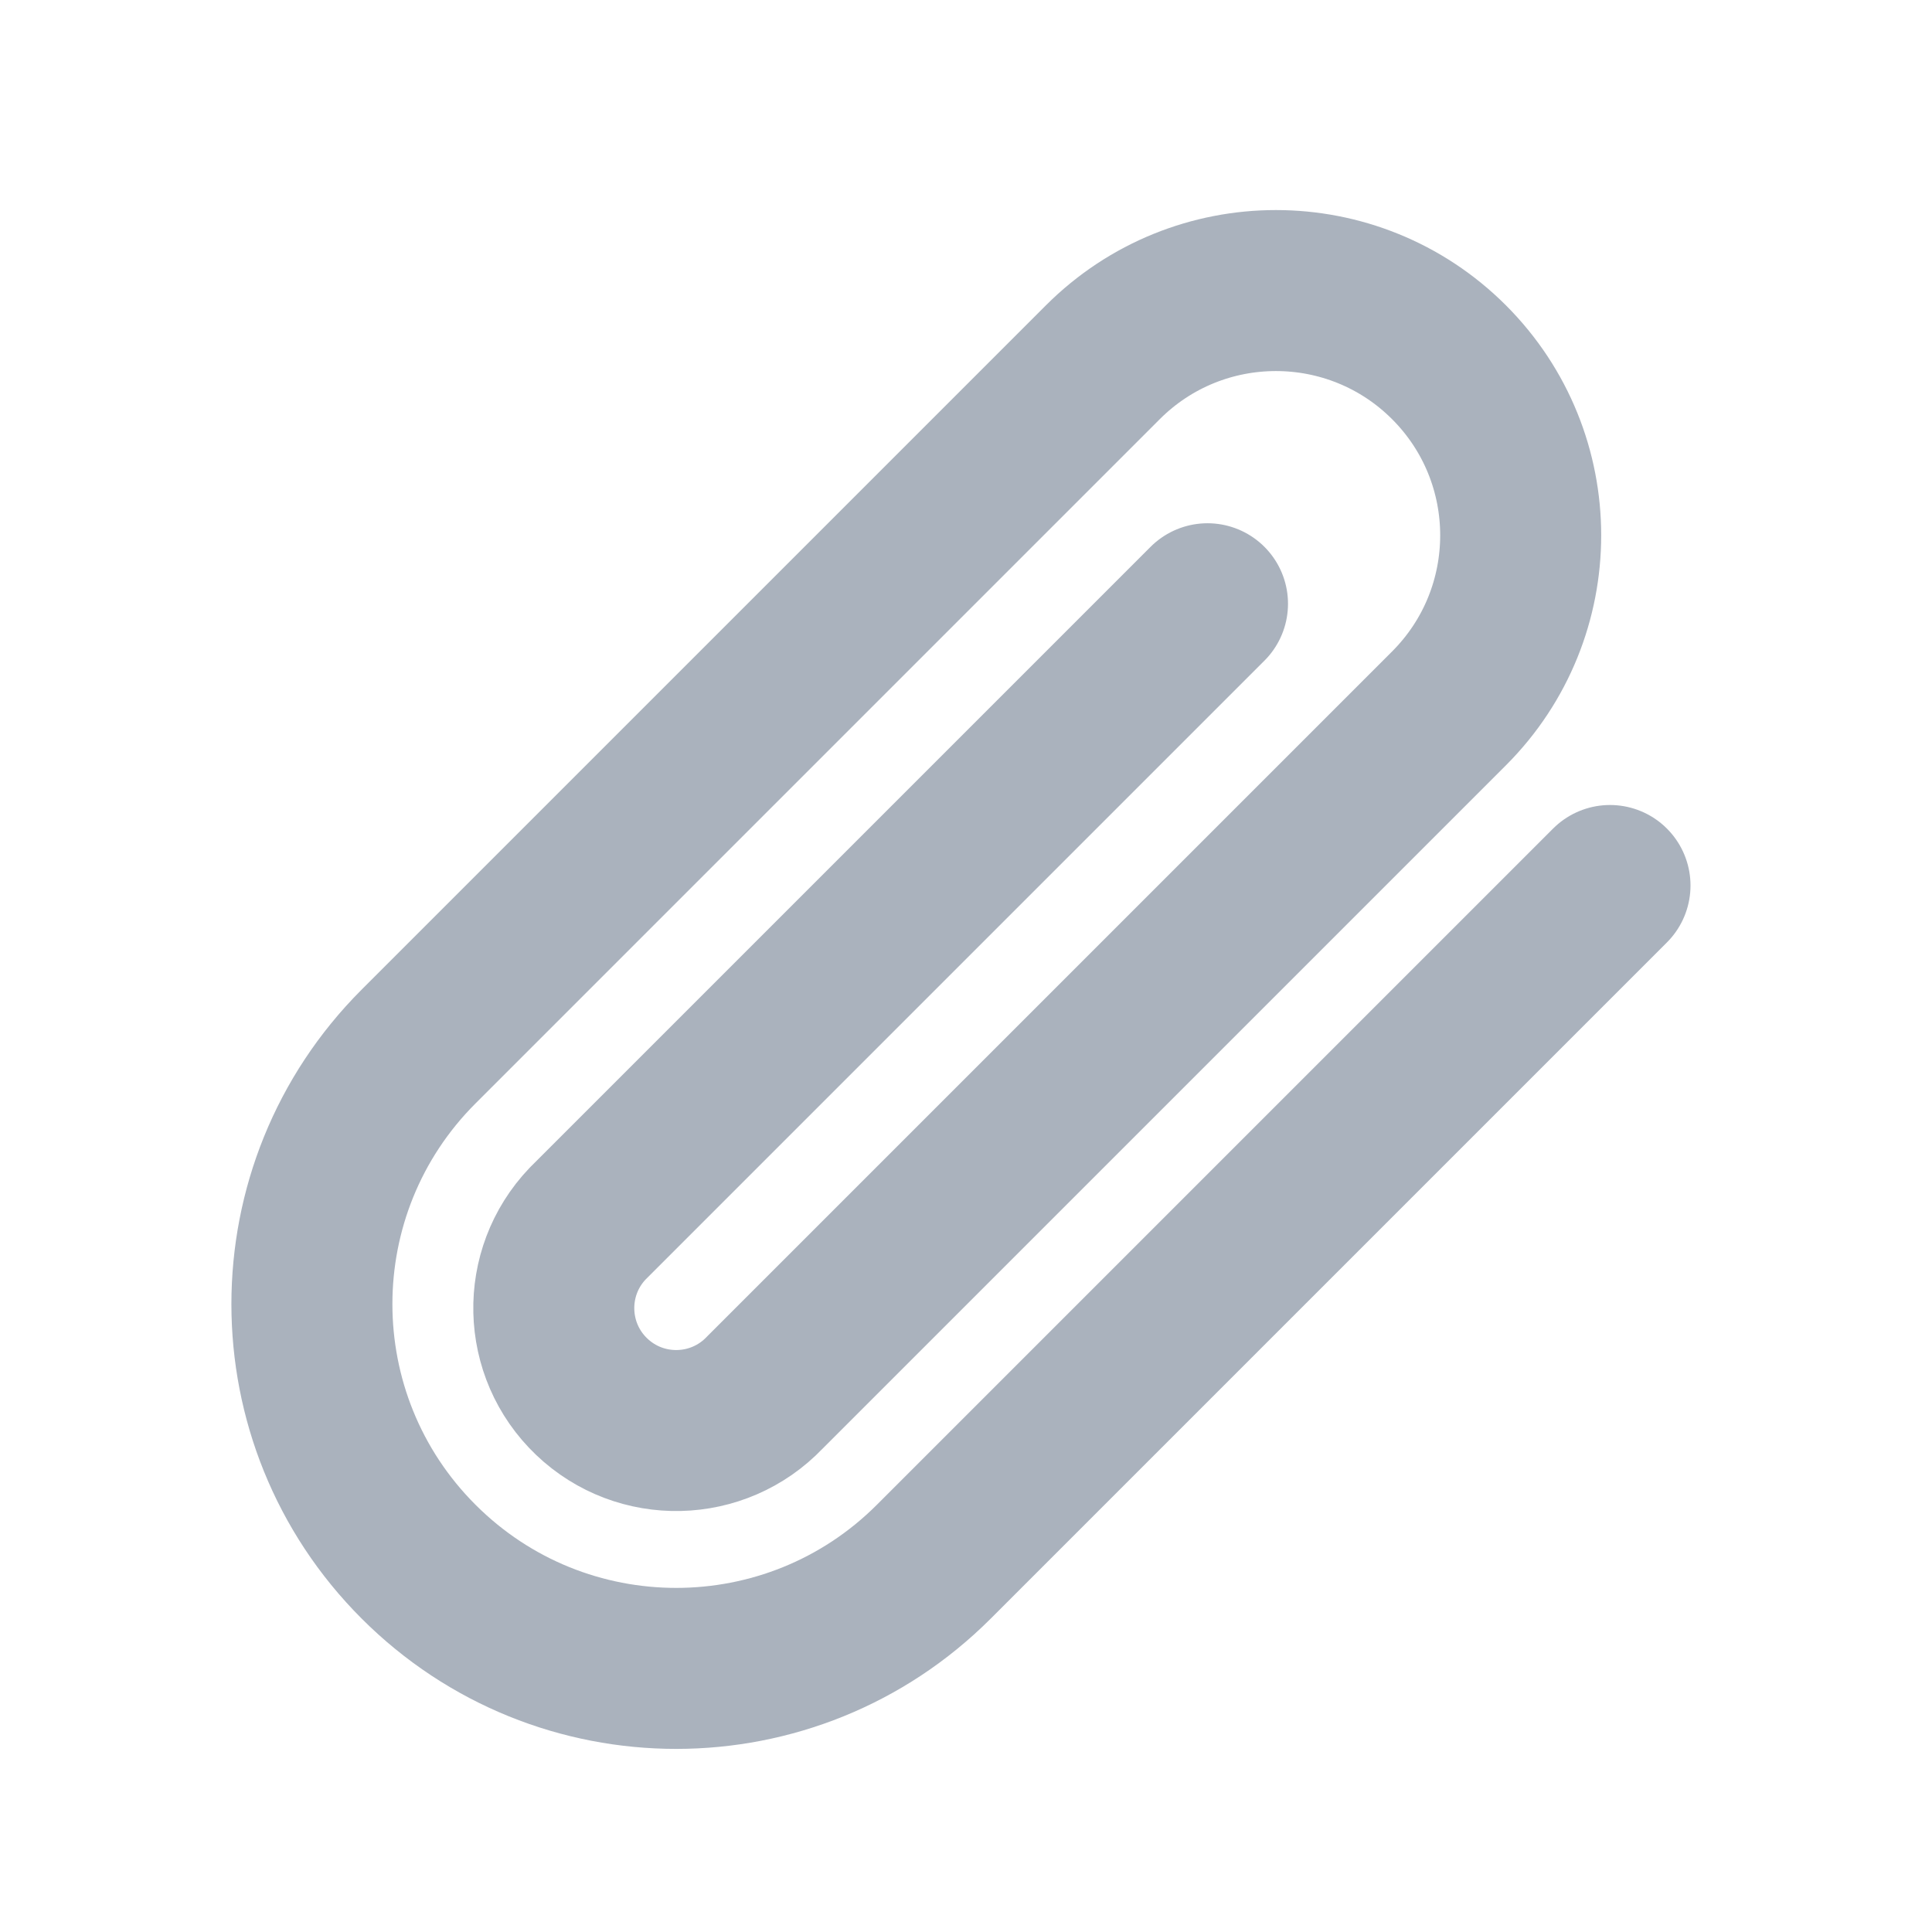
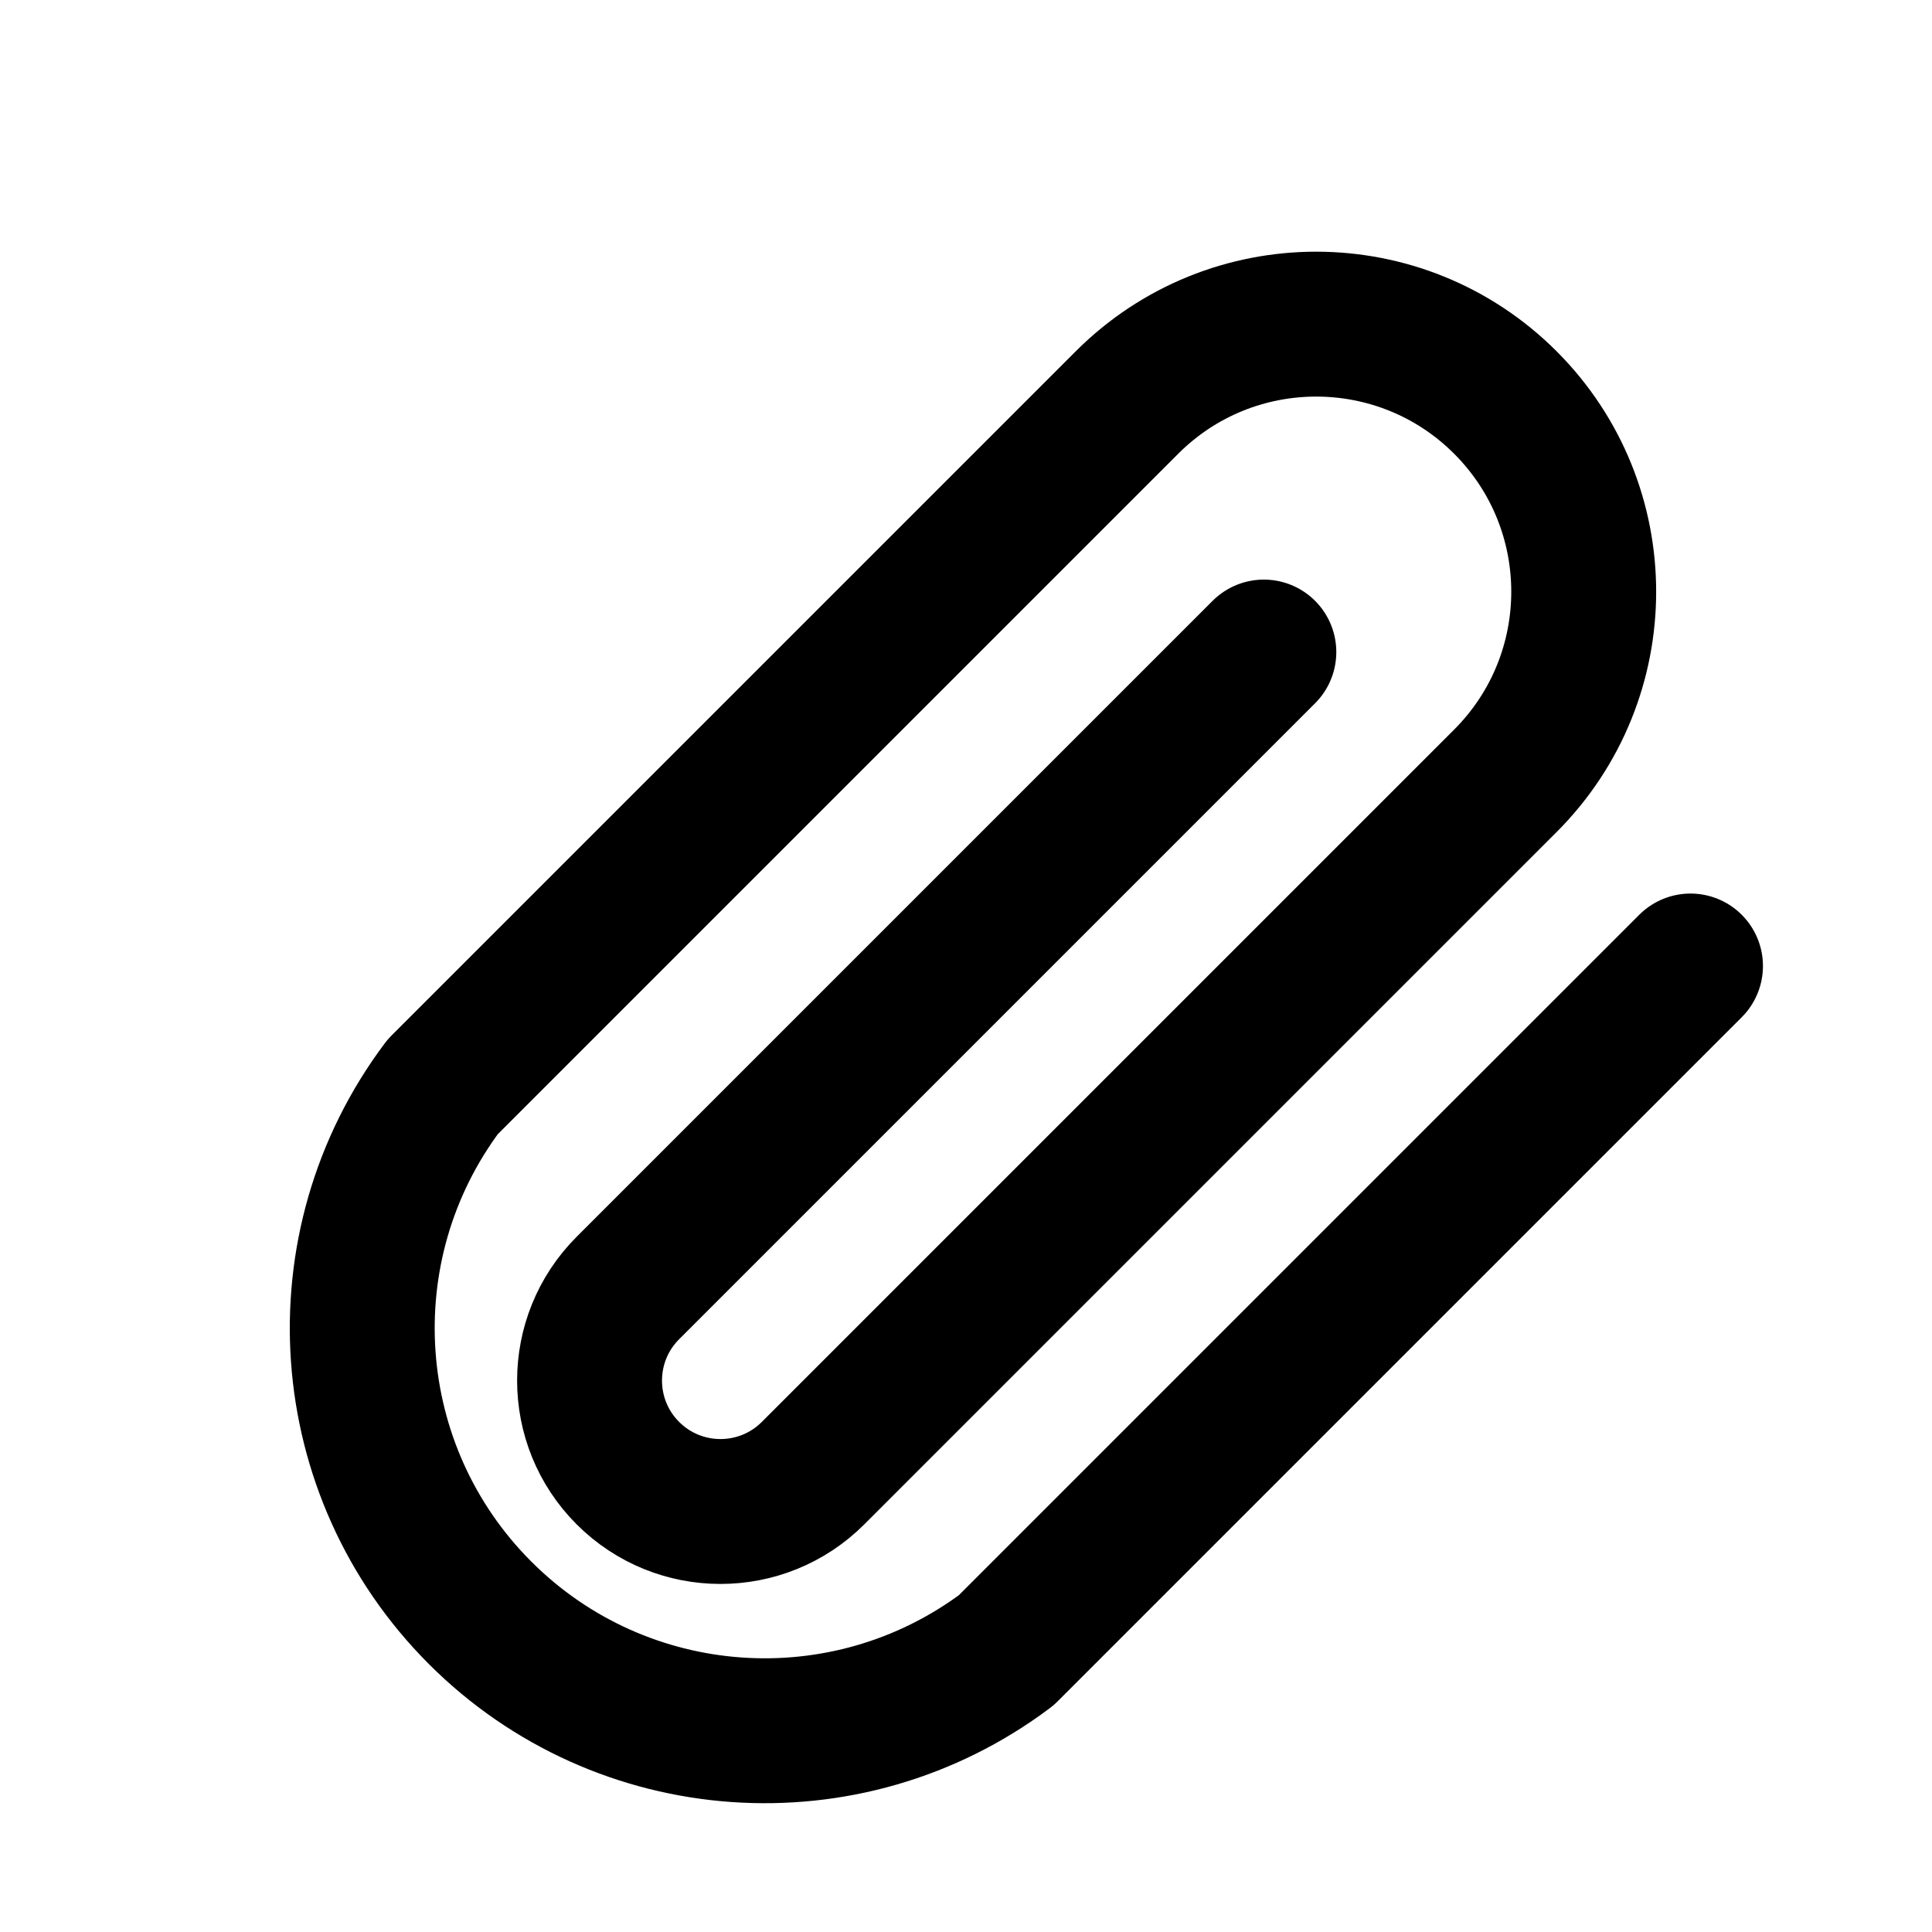
- <svg xmlns="http://www.w3.org/2000/svg" viewBox="0 0 24 24">
-   <path d="M20 11l-8.4 8.4a4.5 4.5 0 0 1-6.4-6.4l8.5-8.5a3 3 0 0 1 4.3 4.3l-8.5 8.5a1.5 1.5 0 0 1-2.2-2.1l7.7-7.7" fill="none" stroke="#aab2bd" stroke-width="2" stroke-linecap="round" stroke-linejoin="round" />
+ <svg xmlns="http://www.w3.org/2000/svg" viewBox="0 0 24 24" fill="none" stroke="currentColor" stroke-width="1.8" stroke-linecap="round" stroke-linejoin="round">
+   <path d="M21 12l-8.5 8.5a5 5 0 0 1-7-7L14 5a3.3 3.3 0 0 1 4.7 4.7l-8.6 8.6a1.6 1.6 0 0 1-2.3-2.3l7.9-7.9" />
</svg>
